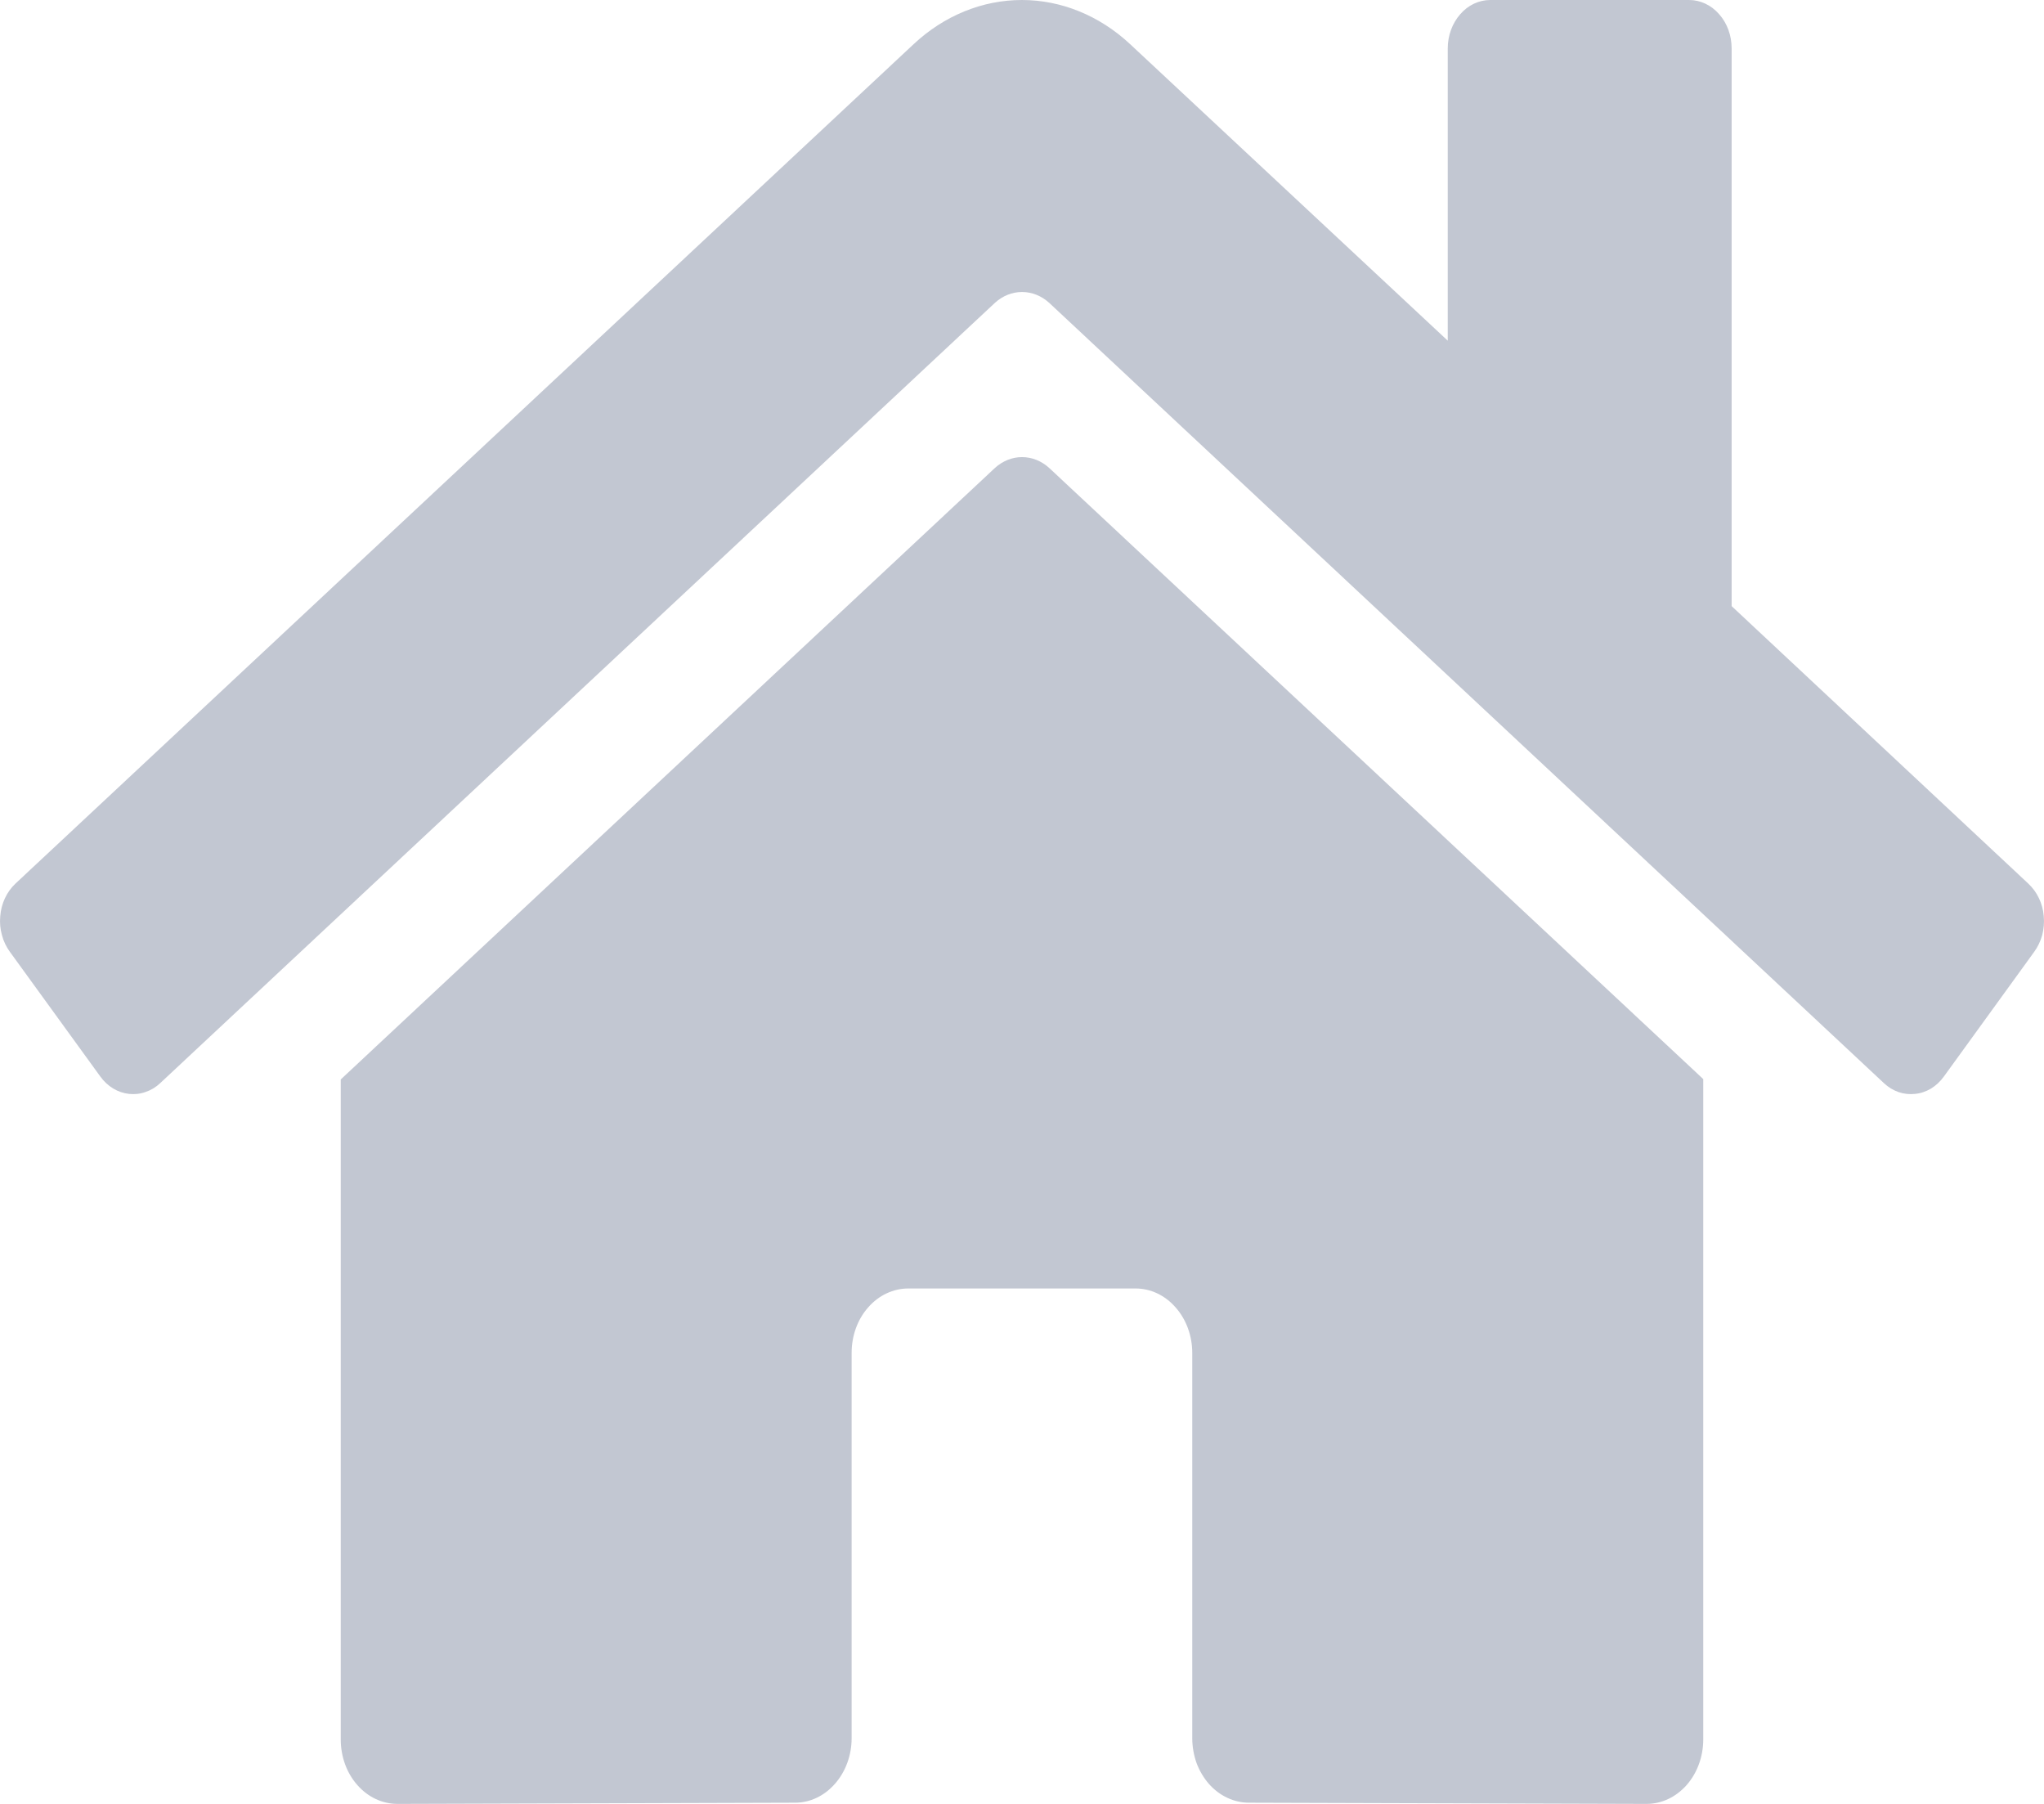
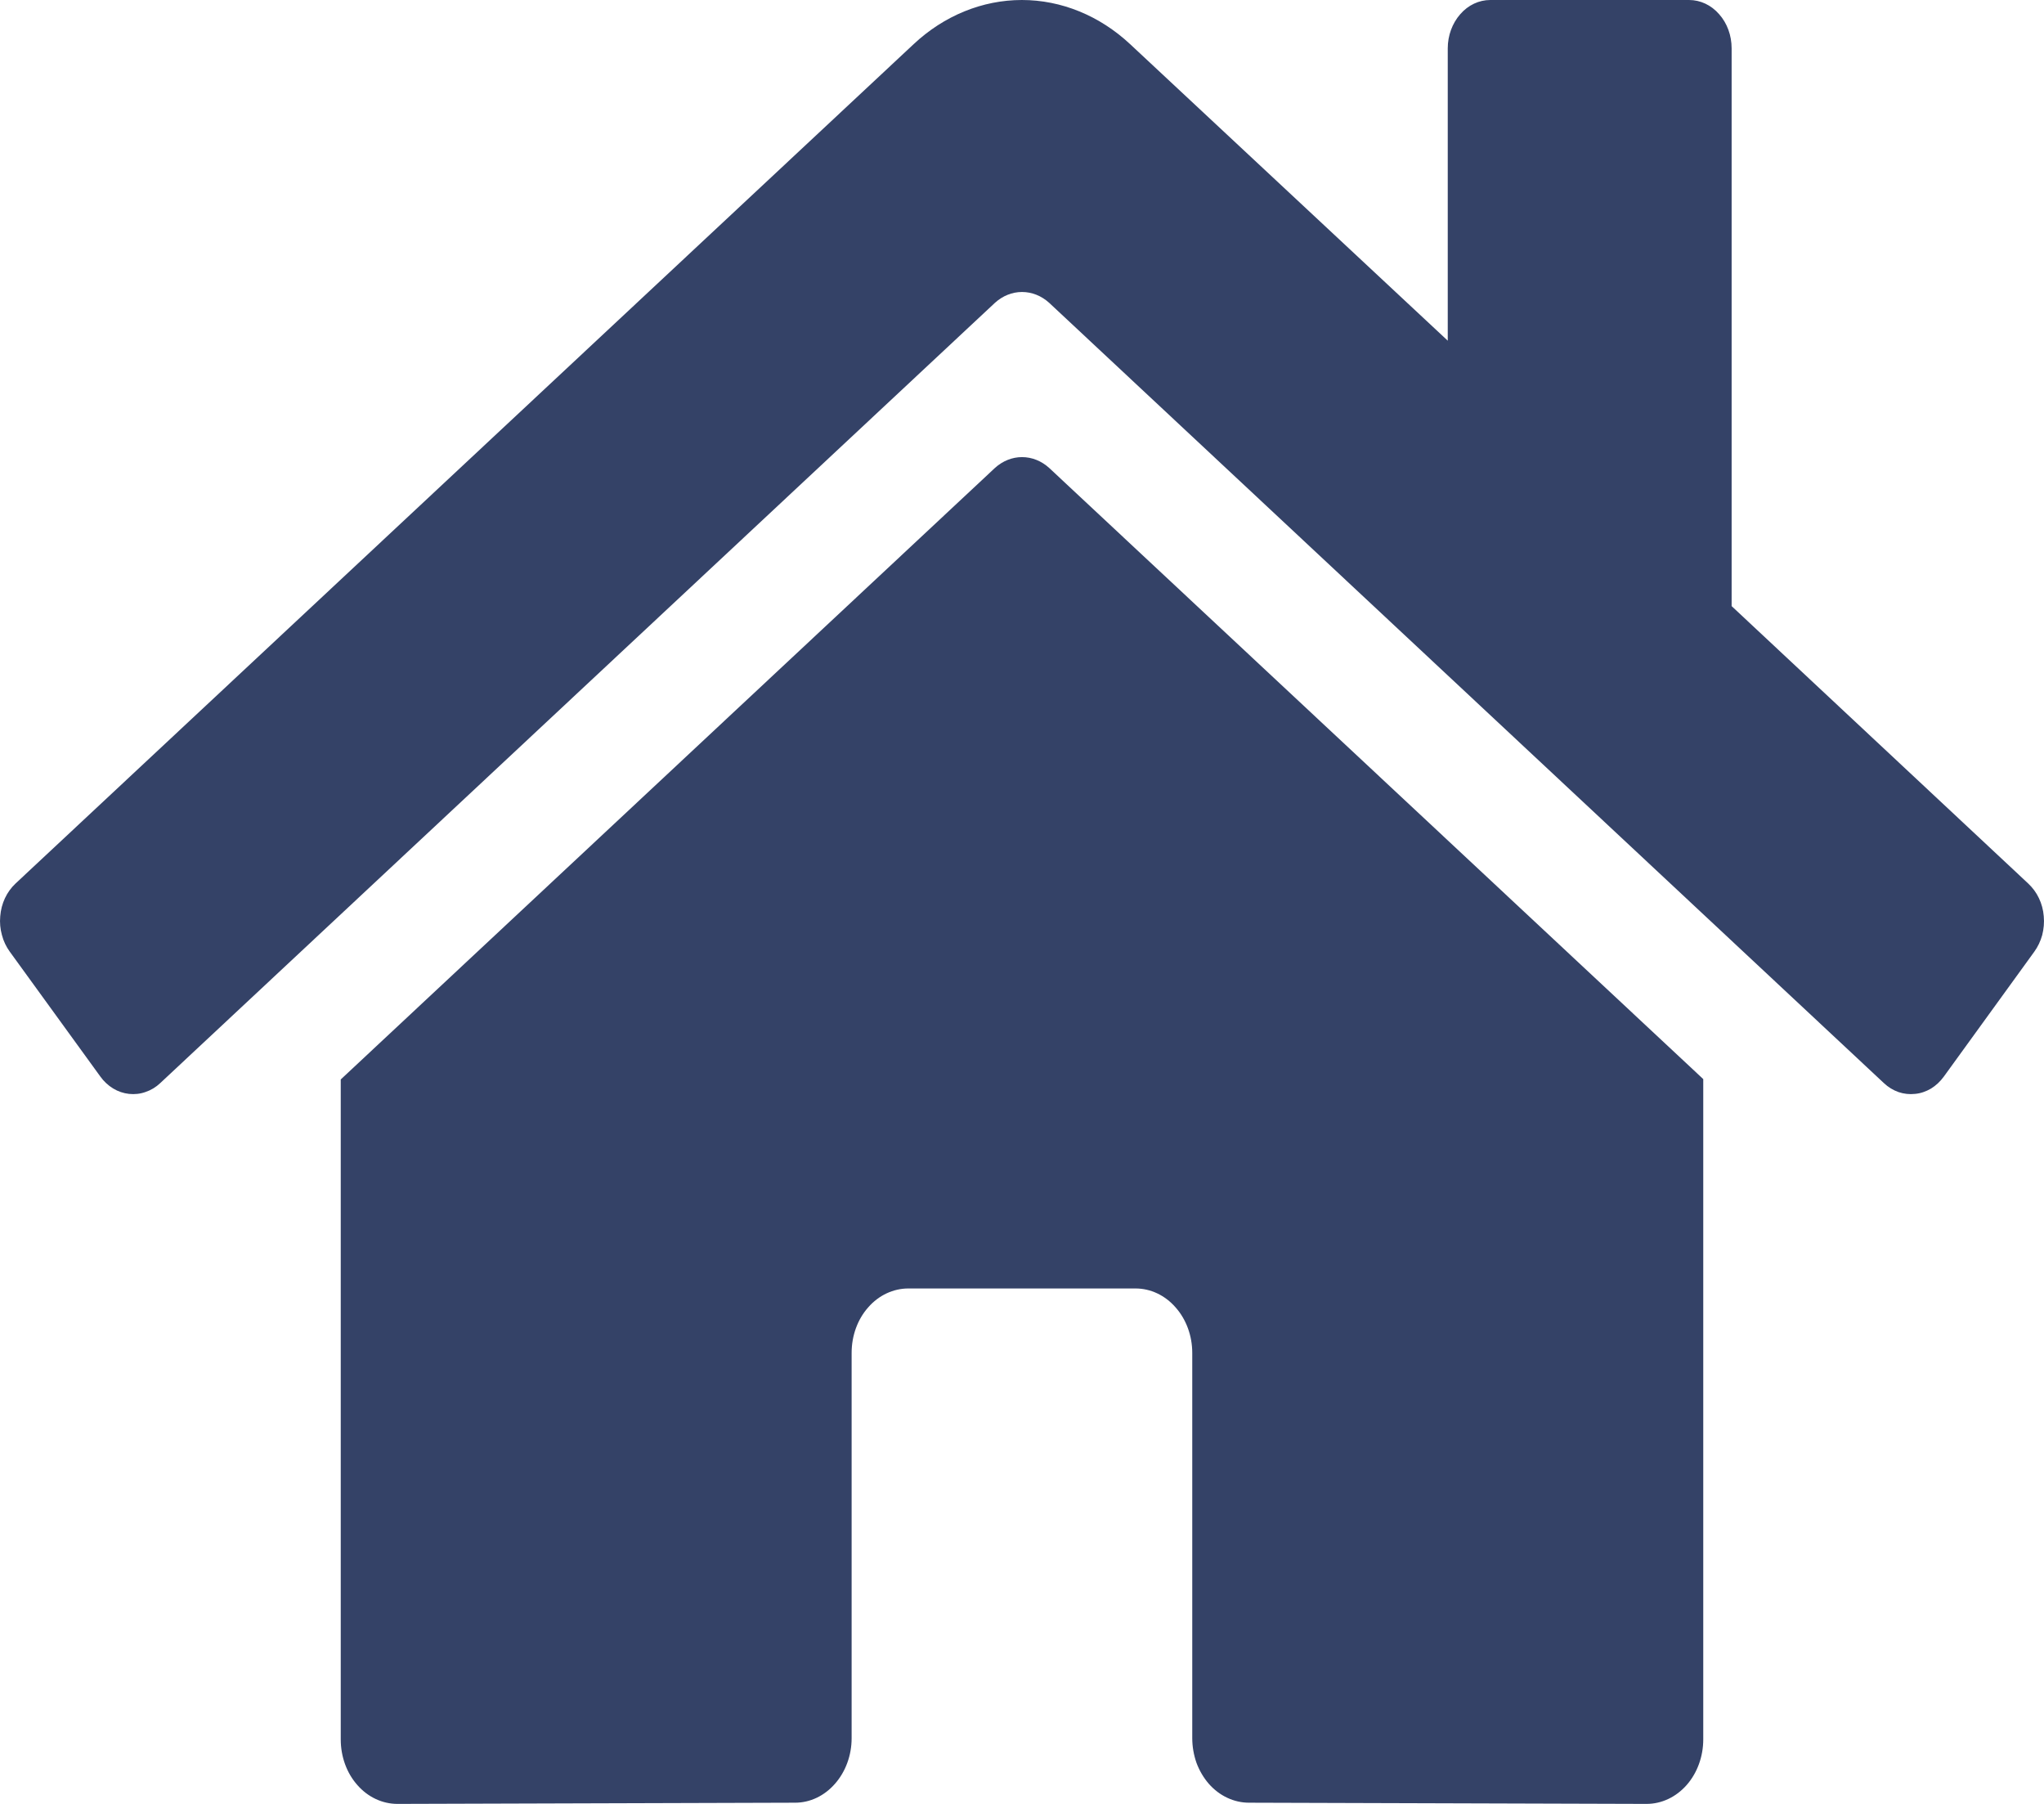
<svg xmlns="http://www.w3.org/2000/svg" width="17" height="15" viewBox="0 0 17 15" fill="none">
-   <path opacity="0.3" d="M8.275 3.891L2.834 8.976V14.464C2.834 14.606 2.883 14.743 2.972 14.843C3.06 14.944 3.181 15 3.306 15L6.613 14.99C6.738 14.99 6.857 14.933 6.945 14.832C7.033 14.732 7.083 14.596 7.083 14.454V11.25C7.083 11.107 7.132 10.971 7.221 10.871C7.309 10.77 7.43 10.714 7.555 10.714H9.444C9.569 10.714 9.689 10.77 9.777 10.871C9.866 10.971 9.916 11.107 9.916 11.25V14.452C9.916 14.523 9.928 14.592 9.951 14.658C9.975 14.723 10.01 14.782 10.053 14.832C10.097 14.882 10.149 14.922 10.207 14.949C10.264 14.976 10.326 14.99 10.388 14.99L13.694 15C13.819 15 13.939 14.944 14.028 14.843C14.116 14.743 14.166 14.606 14.166 14.464V8.973L8.726 3.891C8.662 3.833 8.583 3.801 8.5 3.801C8.418 3.801 8.339 3.833 8.275 3.891ZM16.869 7.347L14.402 5.04V0.402C14.402 0.295 14.365 0.193 14.298 0.118C14.232 0.042 14.142 0 14.048 0H12.395C12.301 0 12.211 0.042 12.145 0.118C12.079 0.193 12.041 0.295 12.041 0.402V2.833L9.399 0.367C9.145 0.13 8.827 0 8.499 0C8.171 0 7.852 0.13 7.599 0.367L0.129 7.347C0.093 7.381 0.063 7.422 0.041 7.469C0.019 7.516 0.006 7.567 0.002 7.619C-0.003 7.672 0.002 7.725 0.016 7.775C0.029 7.826 0.052 7.873 0.081 7.913L0.834 8.951C0.863 8.992 0.9 9.026 0.941 9.051C0.982 9.076 1.027 9.091 1.073 9.096C1.12 9.101 1.167 9.096 1.211 9.08C1.256 9.065 1.297 9.04 1.333 9.006L8.275 2.518C8.339 2.46 8.418 2.428 8.5 2.428C8.583 2.428 8.662 2.46 8.726 2.518L15.668 9.006C15.704 9.04 15.745 9.065 15.79 9.081C15.834 9.096 15.881 9.101 15.927 9.096C15.974 9.092 16.019 9.076 16.06 9.052C16.101 9.027 16.137 8.993 16.167 8.952L16.919 7.914C16.949 7.873 16.971 7.826 16.985 7.776C16.998 7.725 17.003 7.672 16.998 7.619C16.994 7.566 16.98 7.515 16.958 7.469C16.936 7.422 16.905 7.381 16.869 7.347Z" fill="#344267" />
+   <path opacity="1" d="M8.275 3.891L2.834 8.976V14.464C2.834 14.606 2.883 14.743 2.972 14.843C3.06 14.944 3.181 15 3.306 15L6.613 14.99C6.738 14.99 6.857 14.933 6.945 14.832C7.033 14.732 7.083 14.596 7.083 14.454V11.25C7.083 11.107 7.132 10.971 7.221 10.871C7.309 10.77 7.43 10.714 7.555 10.714H9.444C9.569 10.714 9.689 10.77 9.777 10.871C9.866 10.971 9.916 11.107 9.916 11.25V14.452C9.916 14.523 9.928 14.592 9.951 14.658C9.975 14.723 10.01 14.782 10.053 14.832C10.097 14.882 10.149 14.922 10.207 14.949C10.264 14.976 10.326 14.99 10.388 14.99L13.694 15C13.819 15 13.939 14.944 14.028 14.843C14.116 14.743 14.166 14.606 14.166 14.464V8.973L8.726 3.891C8.662 3.833 8.583 3.801 8.5 3.801C8.418 3.801 8.339 3.833 8.275 3.891ZM16.869 7.347L14.402 5.04V0.402C14.402 0.295 14.365 0.193 14.298 0.118C14.232 0.042 14.142 0 14.048 0H12.395C12.301 0 12.211 0.042 12.145 0.118C12.079 0.193 12.041 0.295 12.041 0.402V2.833L9.399 0.367C9.145 0.13 8.827 0 8.499 0C8.171 0 7.852 0.13 7.599 0.367L0.129 7.347C0.093 7.381 0.063 7.422 0.041 7.469C0.019 7.516 0.006 7.567 0.002 7.619C-0.003 7.672 0.002 7.725 0.016 7.775C0.029 7.826 0.052 7.873 0.081 7.913L0.834 8.951C0.863 8.992 0.9 9.026 0.941 9.051C0.982 9.076 1.027 9.091 1.073 9.096C1.12 9.101 1.167 9.096 1.211 9.08C1.256 9.065 1.297 9.04 1.333 9.006L8.275 2.518C8.339 2.46 8.418 2.428 8.5 2.428C8.583 2.428 8.662 2.46 8.726 2.518L15.668 9.006C15.704 9.04 15.745 9.065 15.79 9.081C15.834 9.096 15.881 9.101 15.927 9.096C15.974 9.092 16.019 9.076 16.06 9.052C16.101 9.027 16.137 8.993 16.167 8.952L16.919 7.914C16.949 7.873 16.971 7.826 16.985 7.776C16.998 7.725 17.003 7.672 16.998 7.619C16.994 7.566 16.98 7.515 16.958 7.469C16.936 7.422 16.905 7.381 16.869 7.347Z" fill="#344267" />
</svg>
